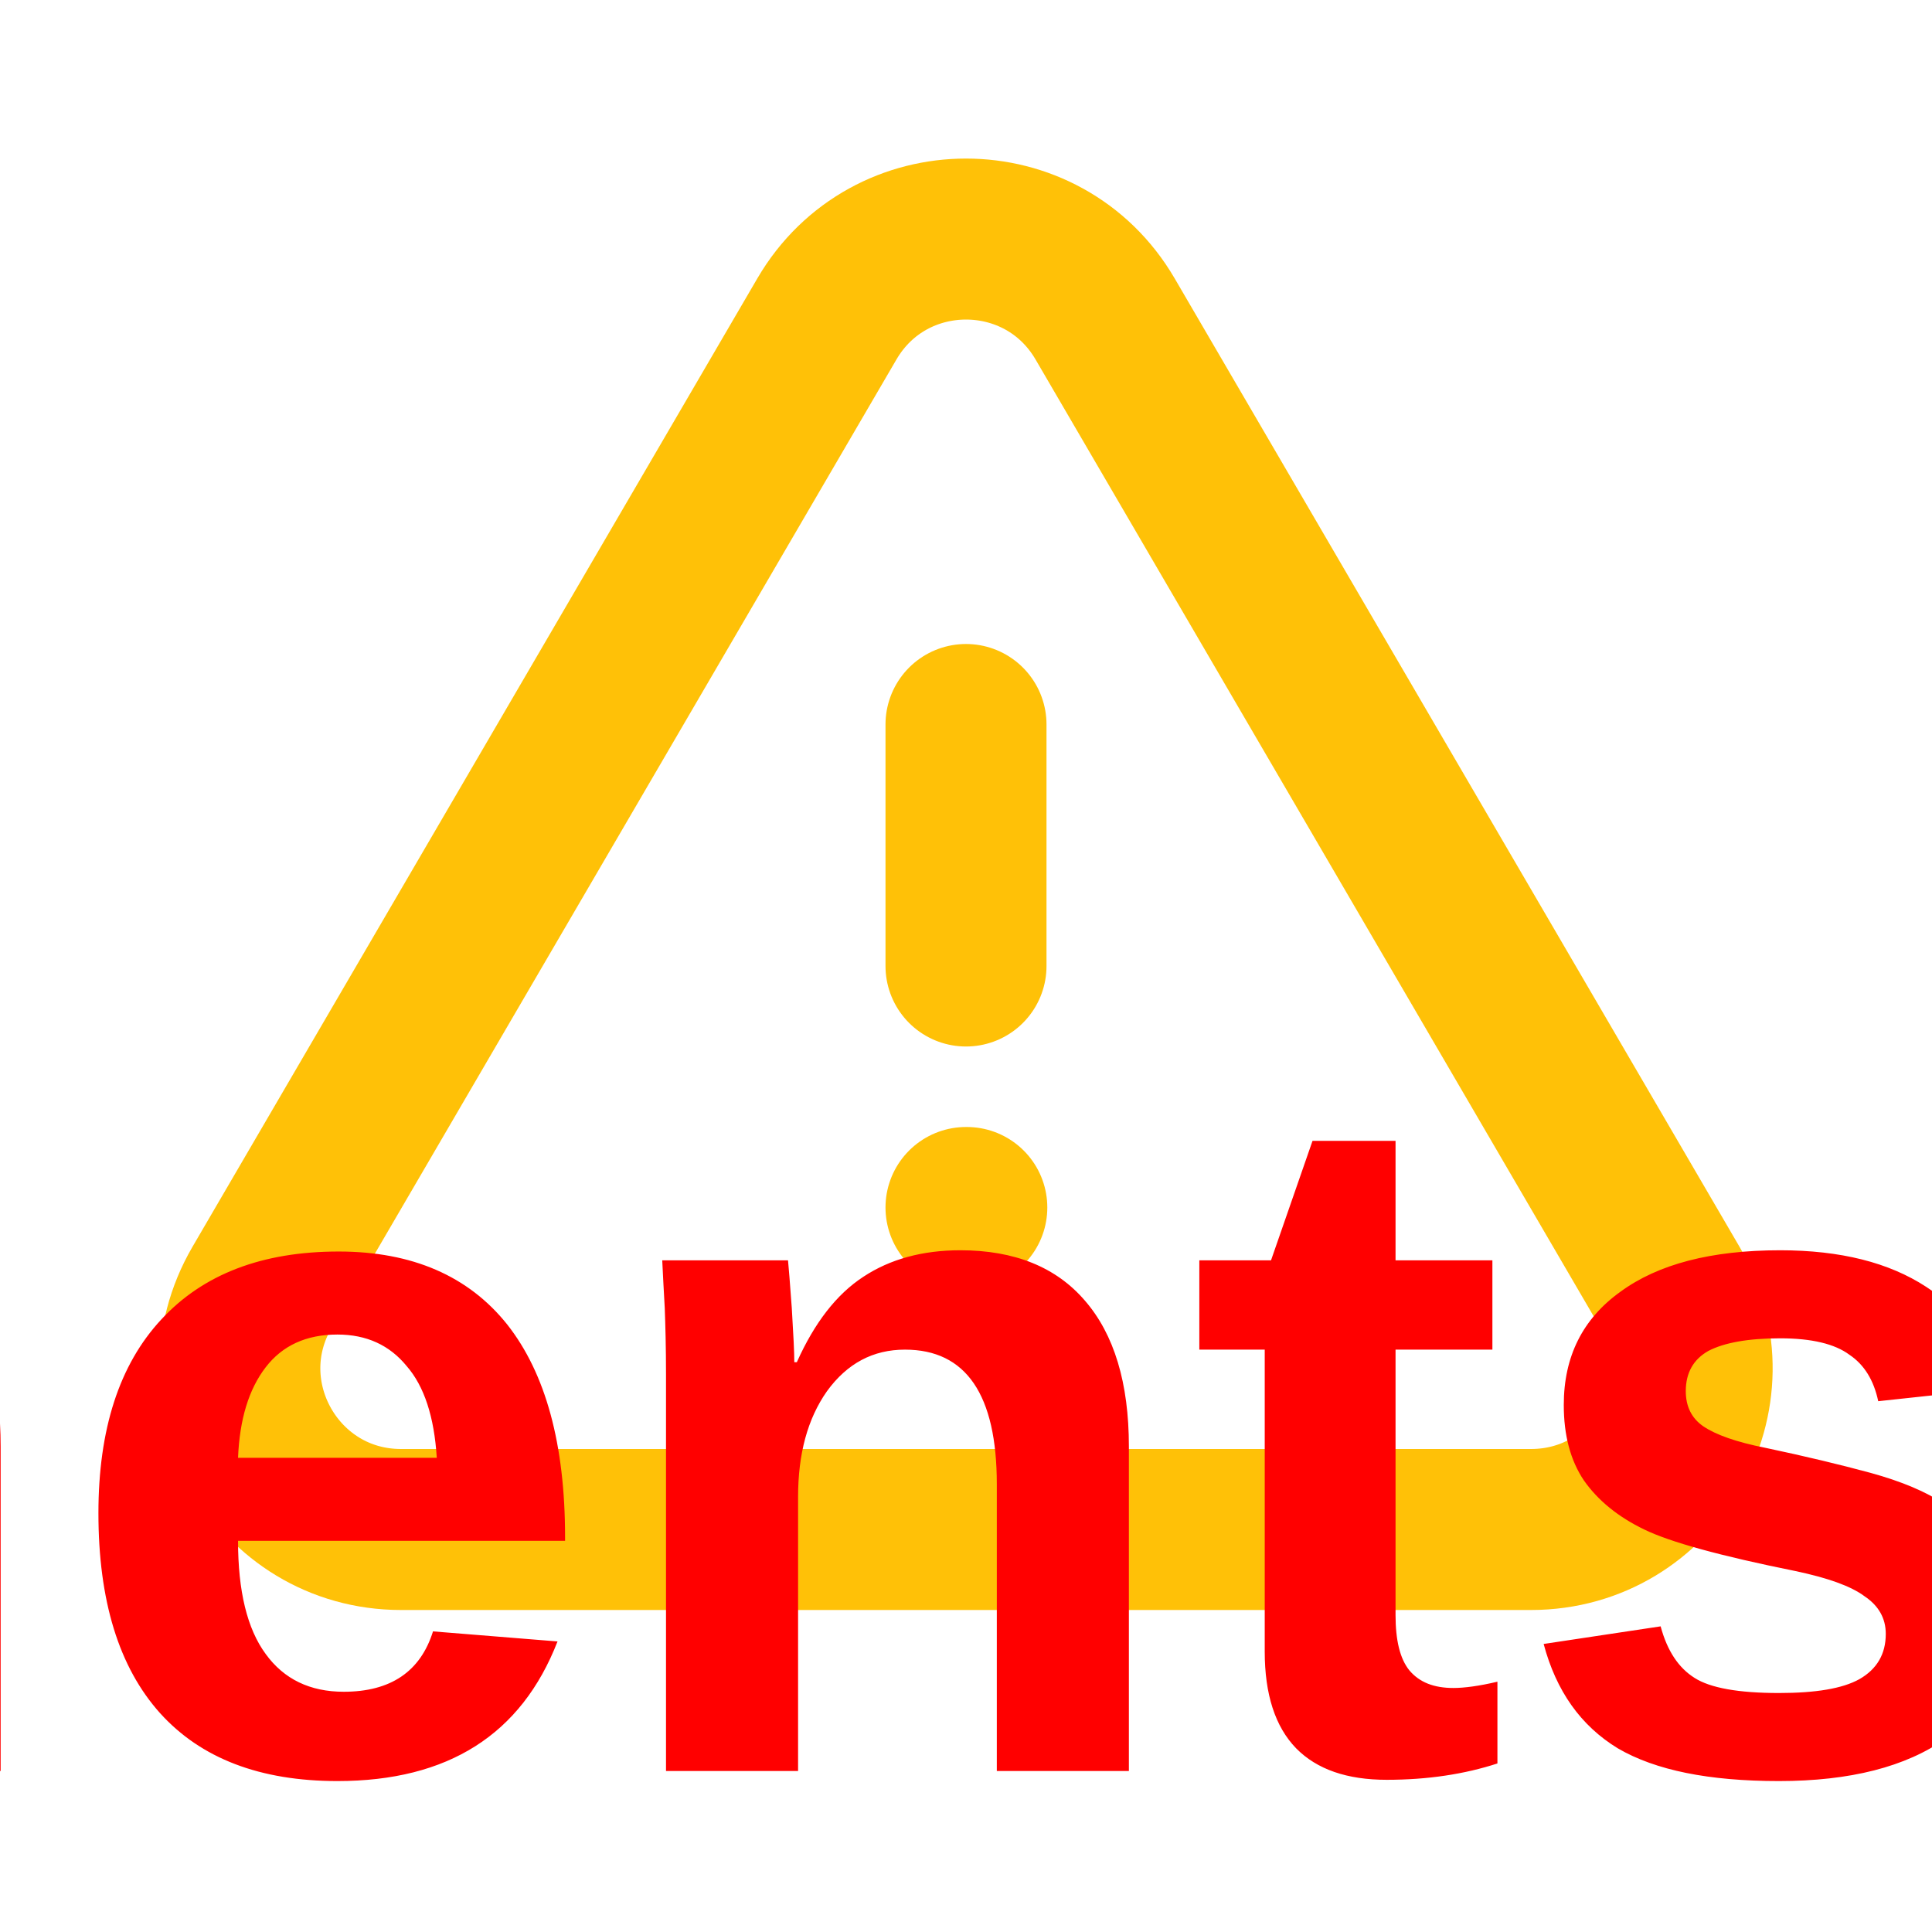
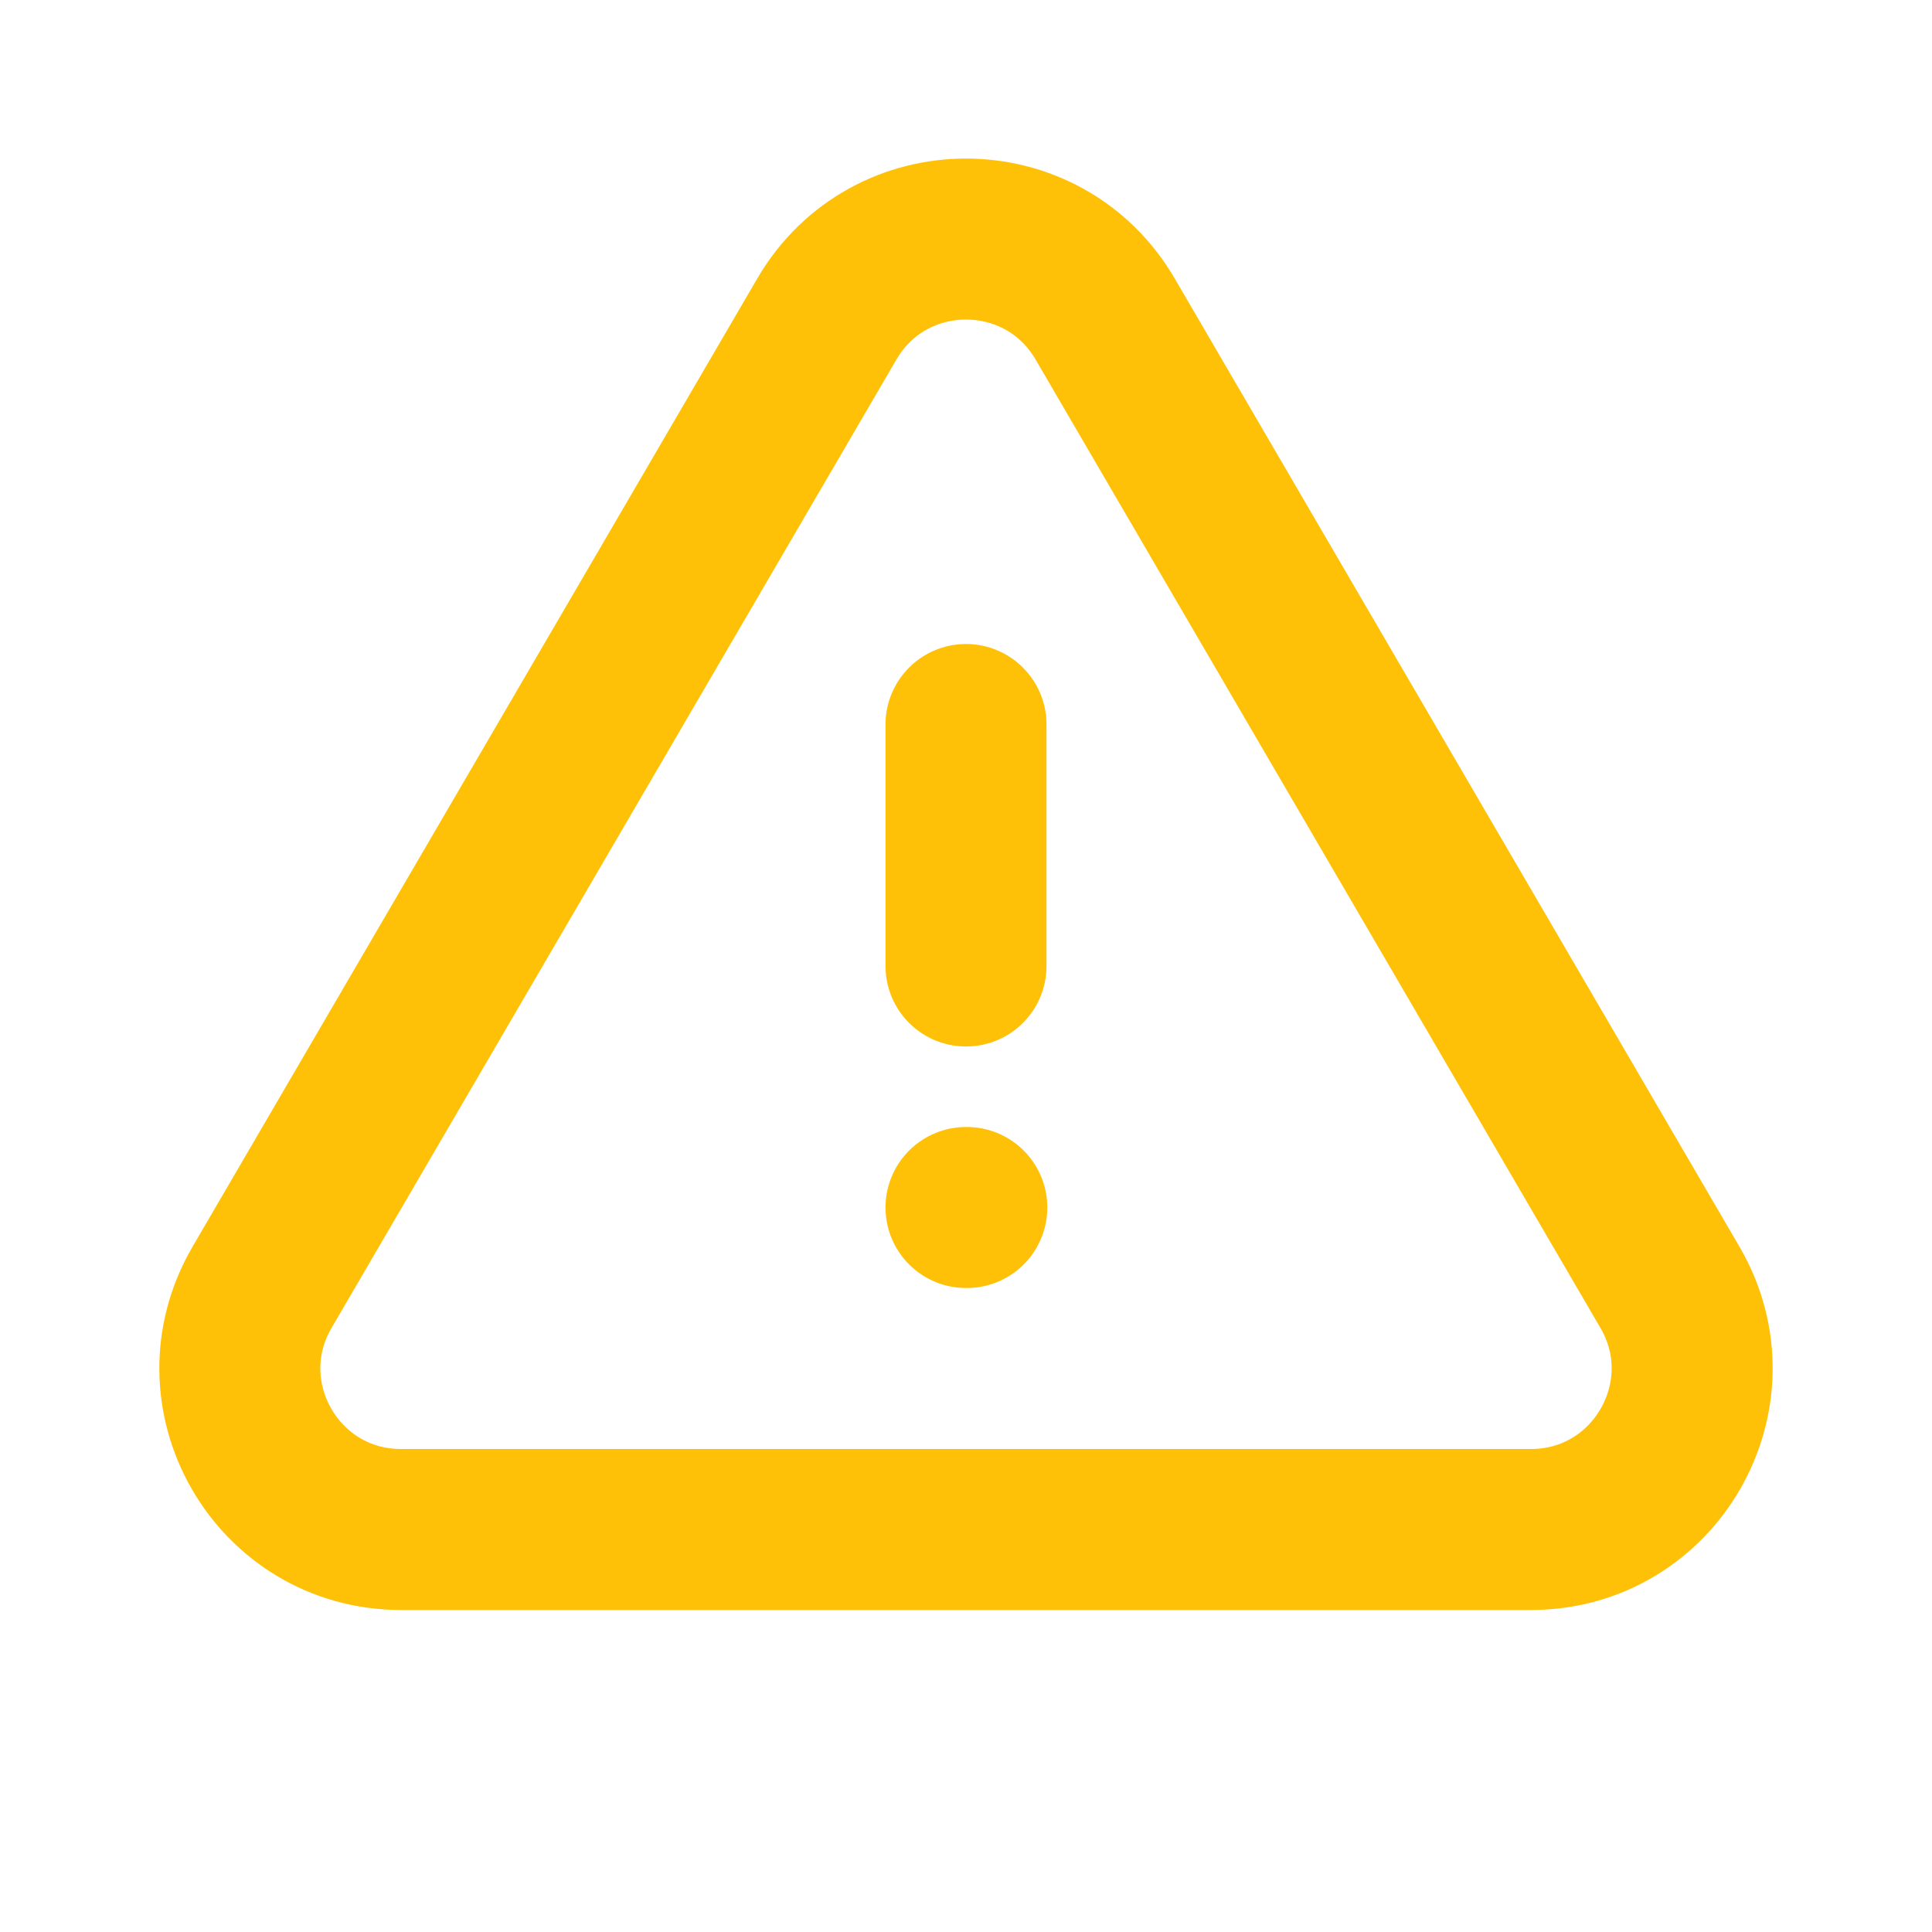
<svg xmlns="http://www.w3.org/2000/svg" width="256px" height="256px" viewBox="0 0 24 24" fill="none">
  <style>
        @keyframes soft-blink {
            0% { opacity: 1; }
            100% { opacity: 0.5; }
        }

        .blink {
            animation: soft-blink 2s infinite alternate ease-in-out;
        }

        text {
            font-family: Arial, sans-serif;
            font-size: 12px;
            fill: red;
            font-weight: bold;
            text-anchor: middle;
        }
    </style>
  <g class="blink">
    <path d="M12 15H12.01M12 12V9M4.982 19H19.018C20.561 19 21.523 17.326 20.745 15.992L13.728 3.962C12.956 2.639 11.044 2.639 10.272 3.962L3.255 15.992C2.477 17.326 3.438 19 4.982 19Z" stroke="#FFc107" stroke-width="2" stroke-linecap="round" stroke-linejoin="round" />
  </g>
-   <text x="12" y="22" class="blink">Warning: Comments are permanent!</text>
</svg>
